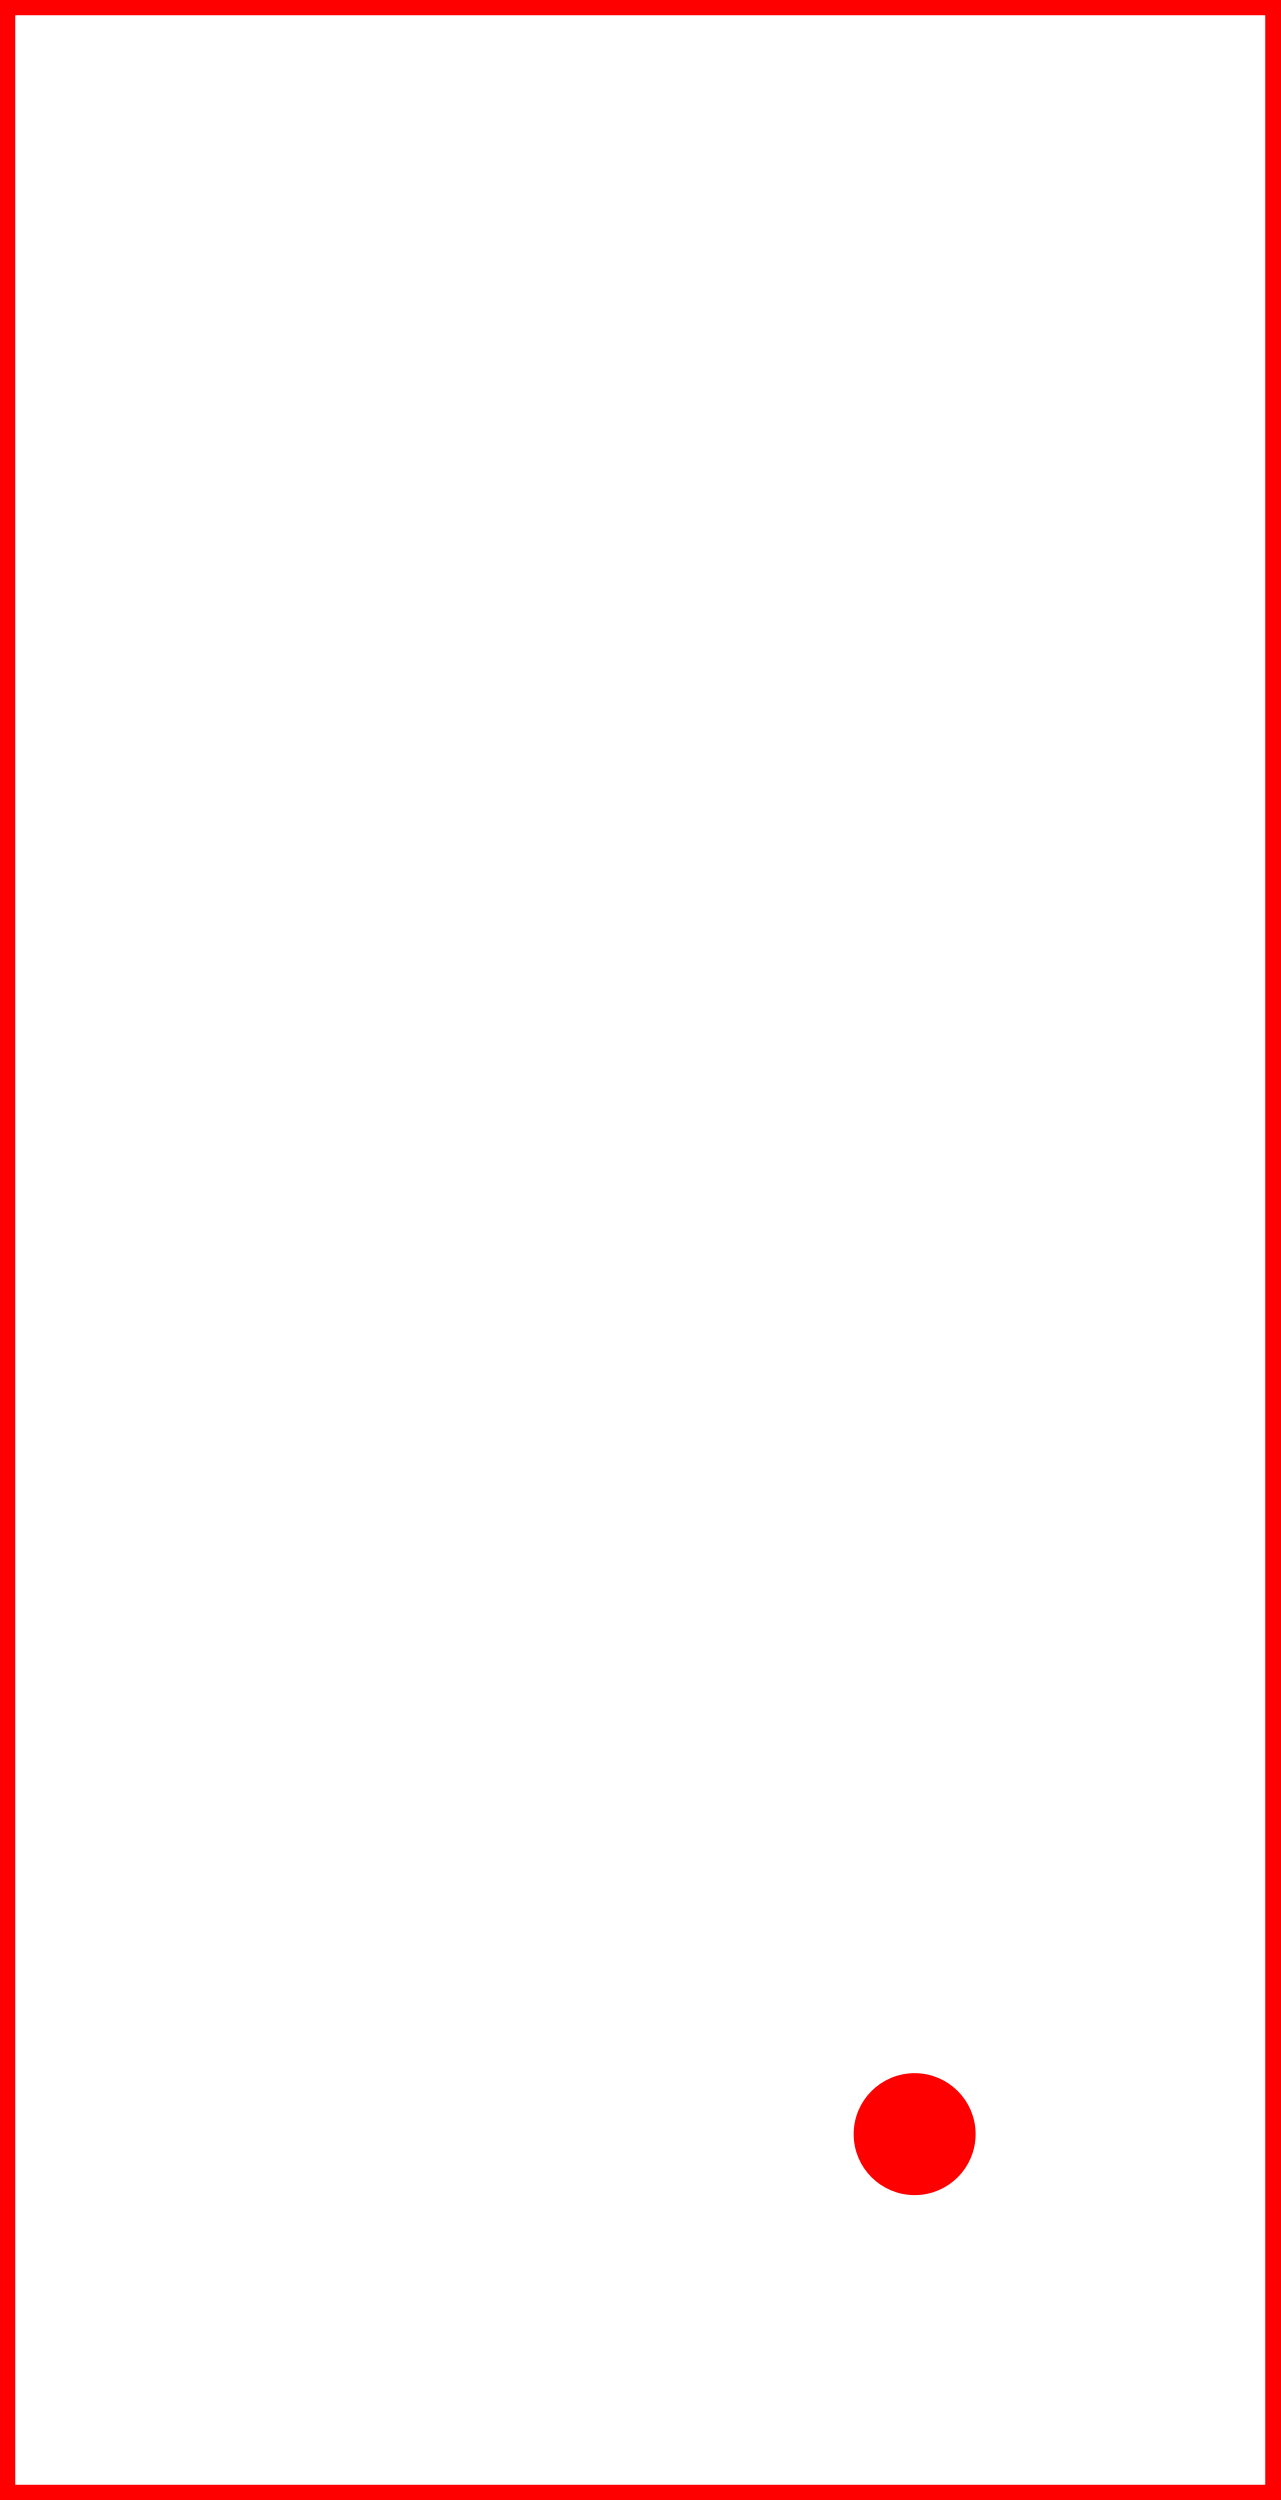
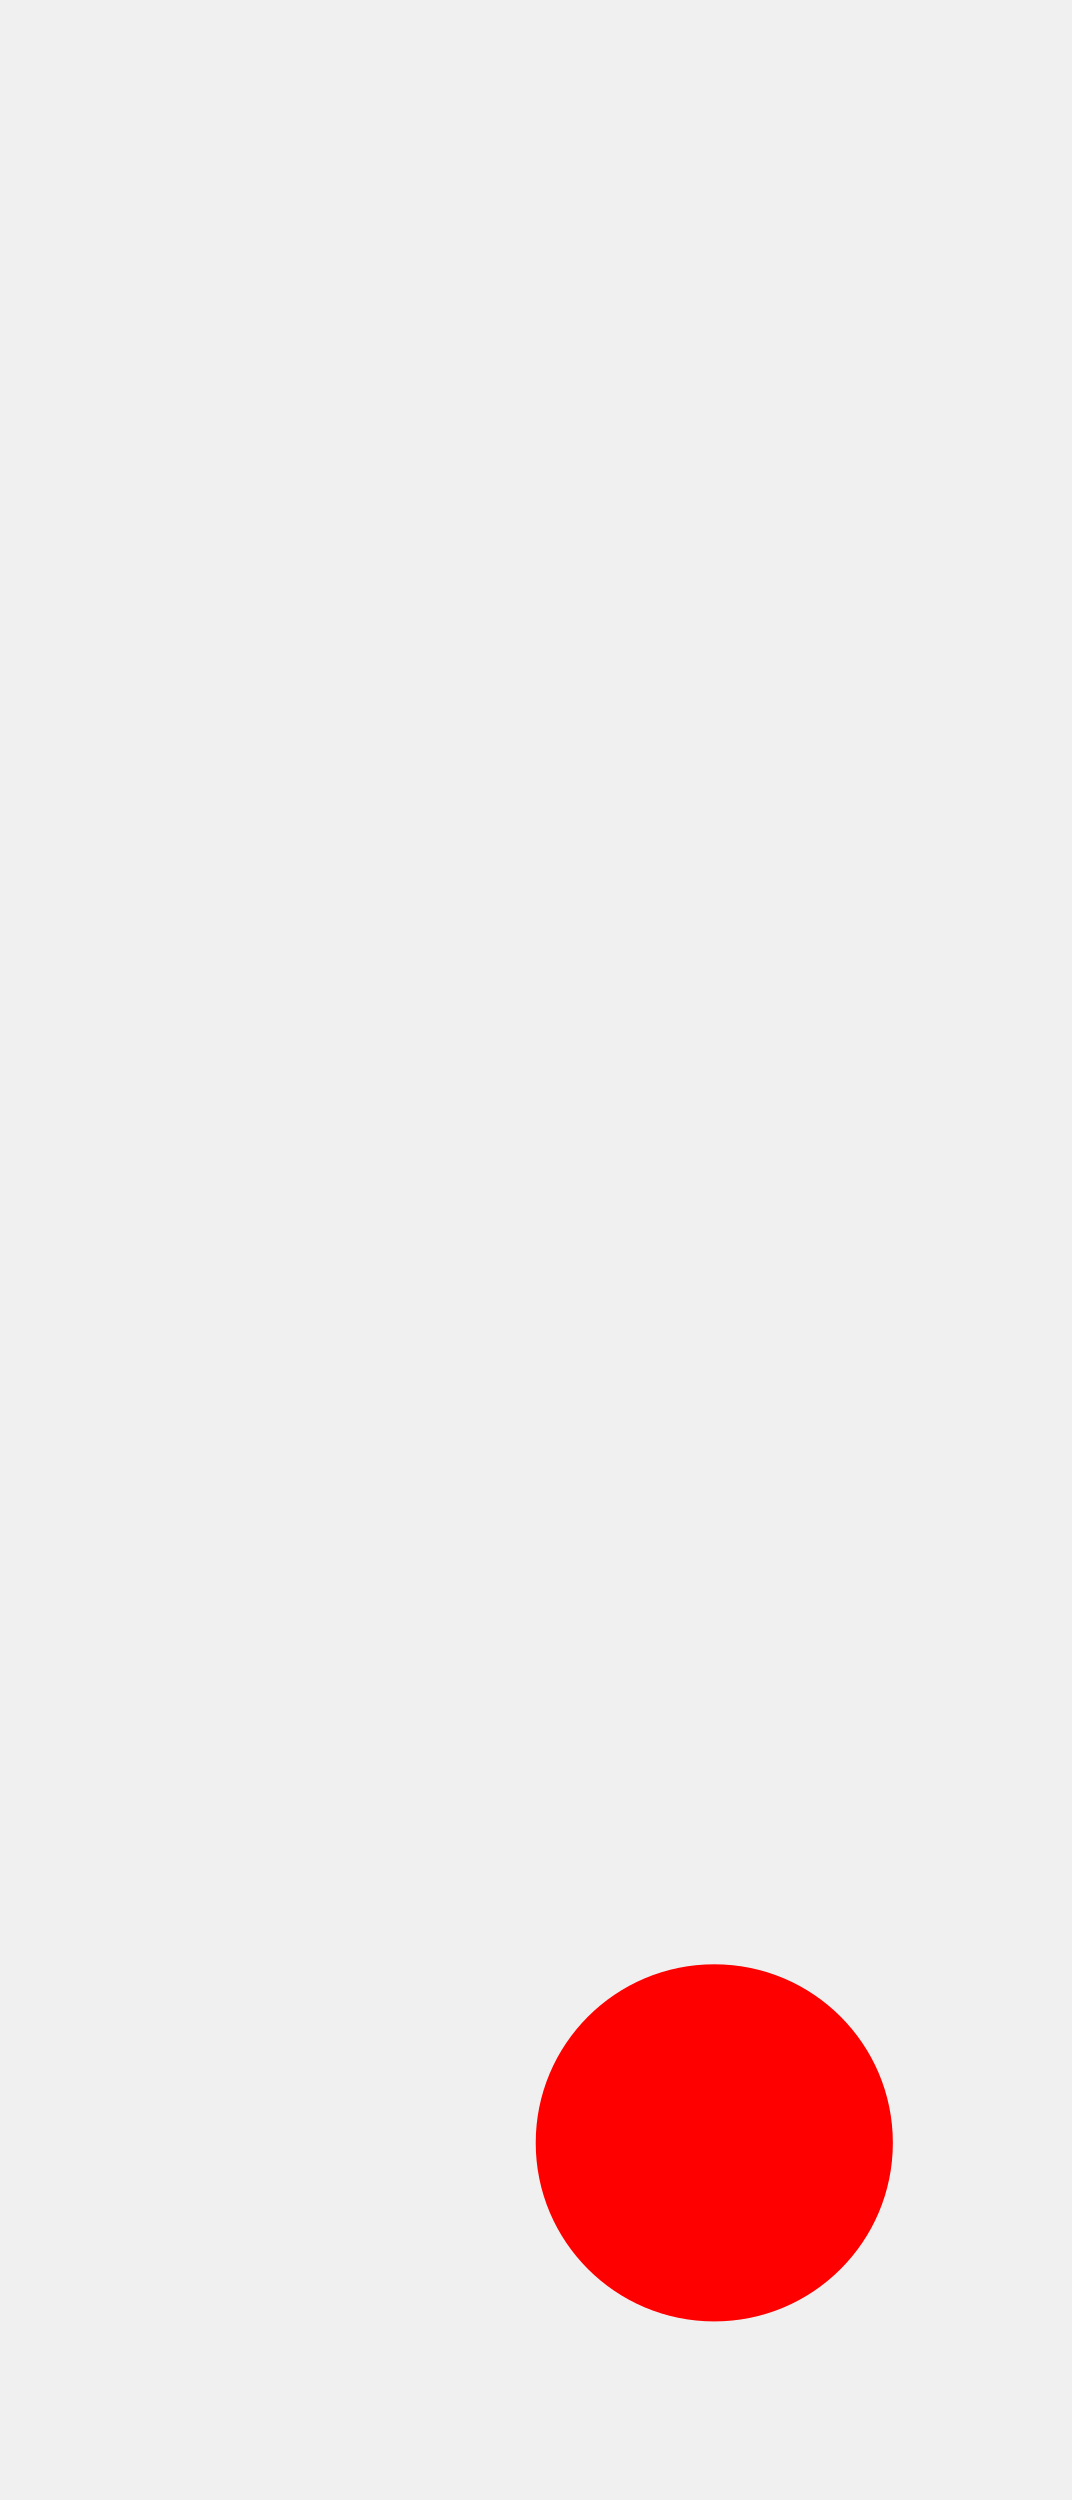
- <svg xmlns="http://www.w3.org/2000/svg" xmlns:xlink="http://www.w3.org/1999/xlink" version="1.1" width="42" height="82">
-   <rect width="42" height="82" stroke-width="1" stroke="red" fill="white" />
+ <svg xmlns="http://www.w3.org/2000/svg" xmlns:xlink="http://www.w3.org/1999/xlink" version="1.1" width="30" height="70">
  <defs>
    <path id="s1" d="              M20,60             " />
-     <circle id="s3" cx="20" cy="60" r="2" />
+     <circle id="s3" cx="20" cy="60" r="5" />
  </defs>
  <symbol id="default">
-     <use xlink:href="#s1" fill="white" stroke-width="1" stroke="#7AA20D" stroke-linejoin="round" />
+     <use xlink:href="#s1" fill="none" stroke-width="1" stroke="#7AA20D" />
    <use xlink:href="#s3" fill="red" />
  </symbol>
-   <use xlink:href="#default" transform="translate(10 10)" />
+   <use xlink:href="#default" fill="none" />
</svg>
